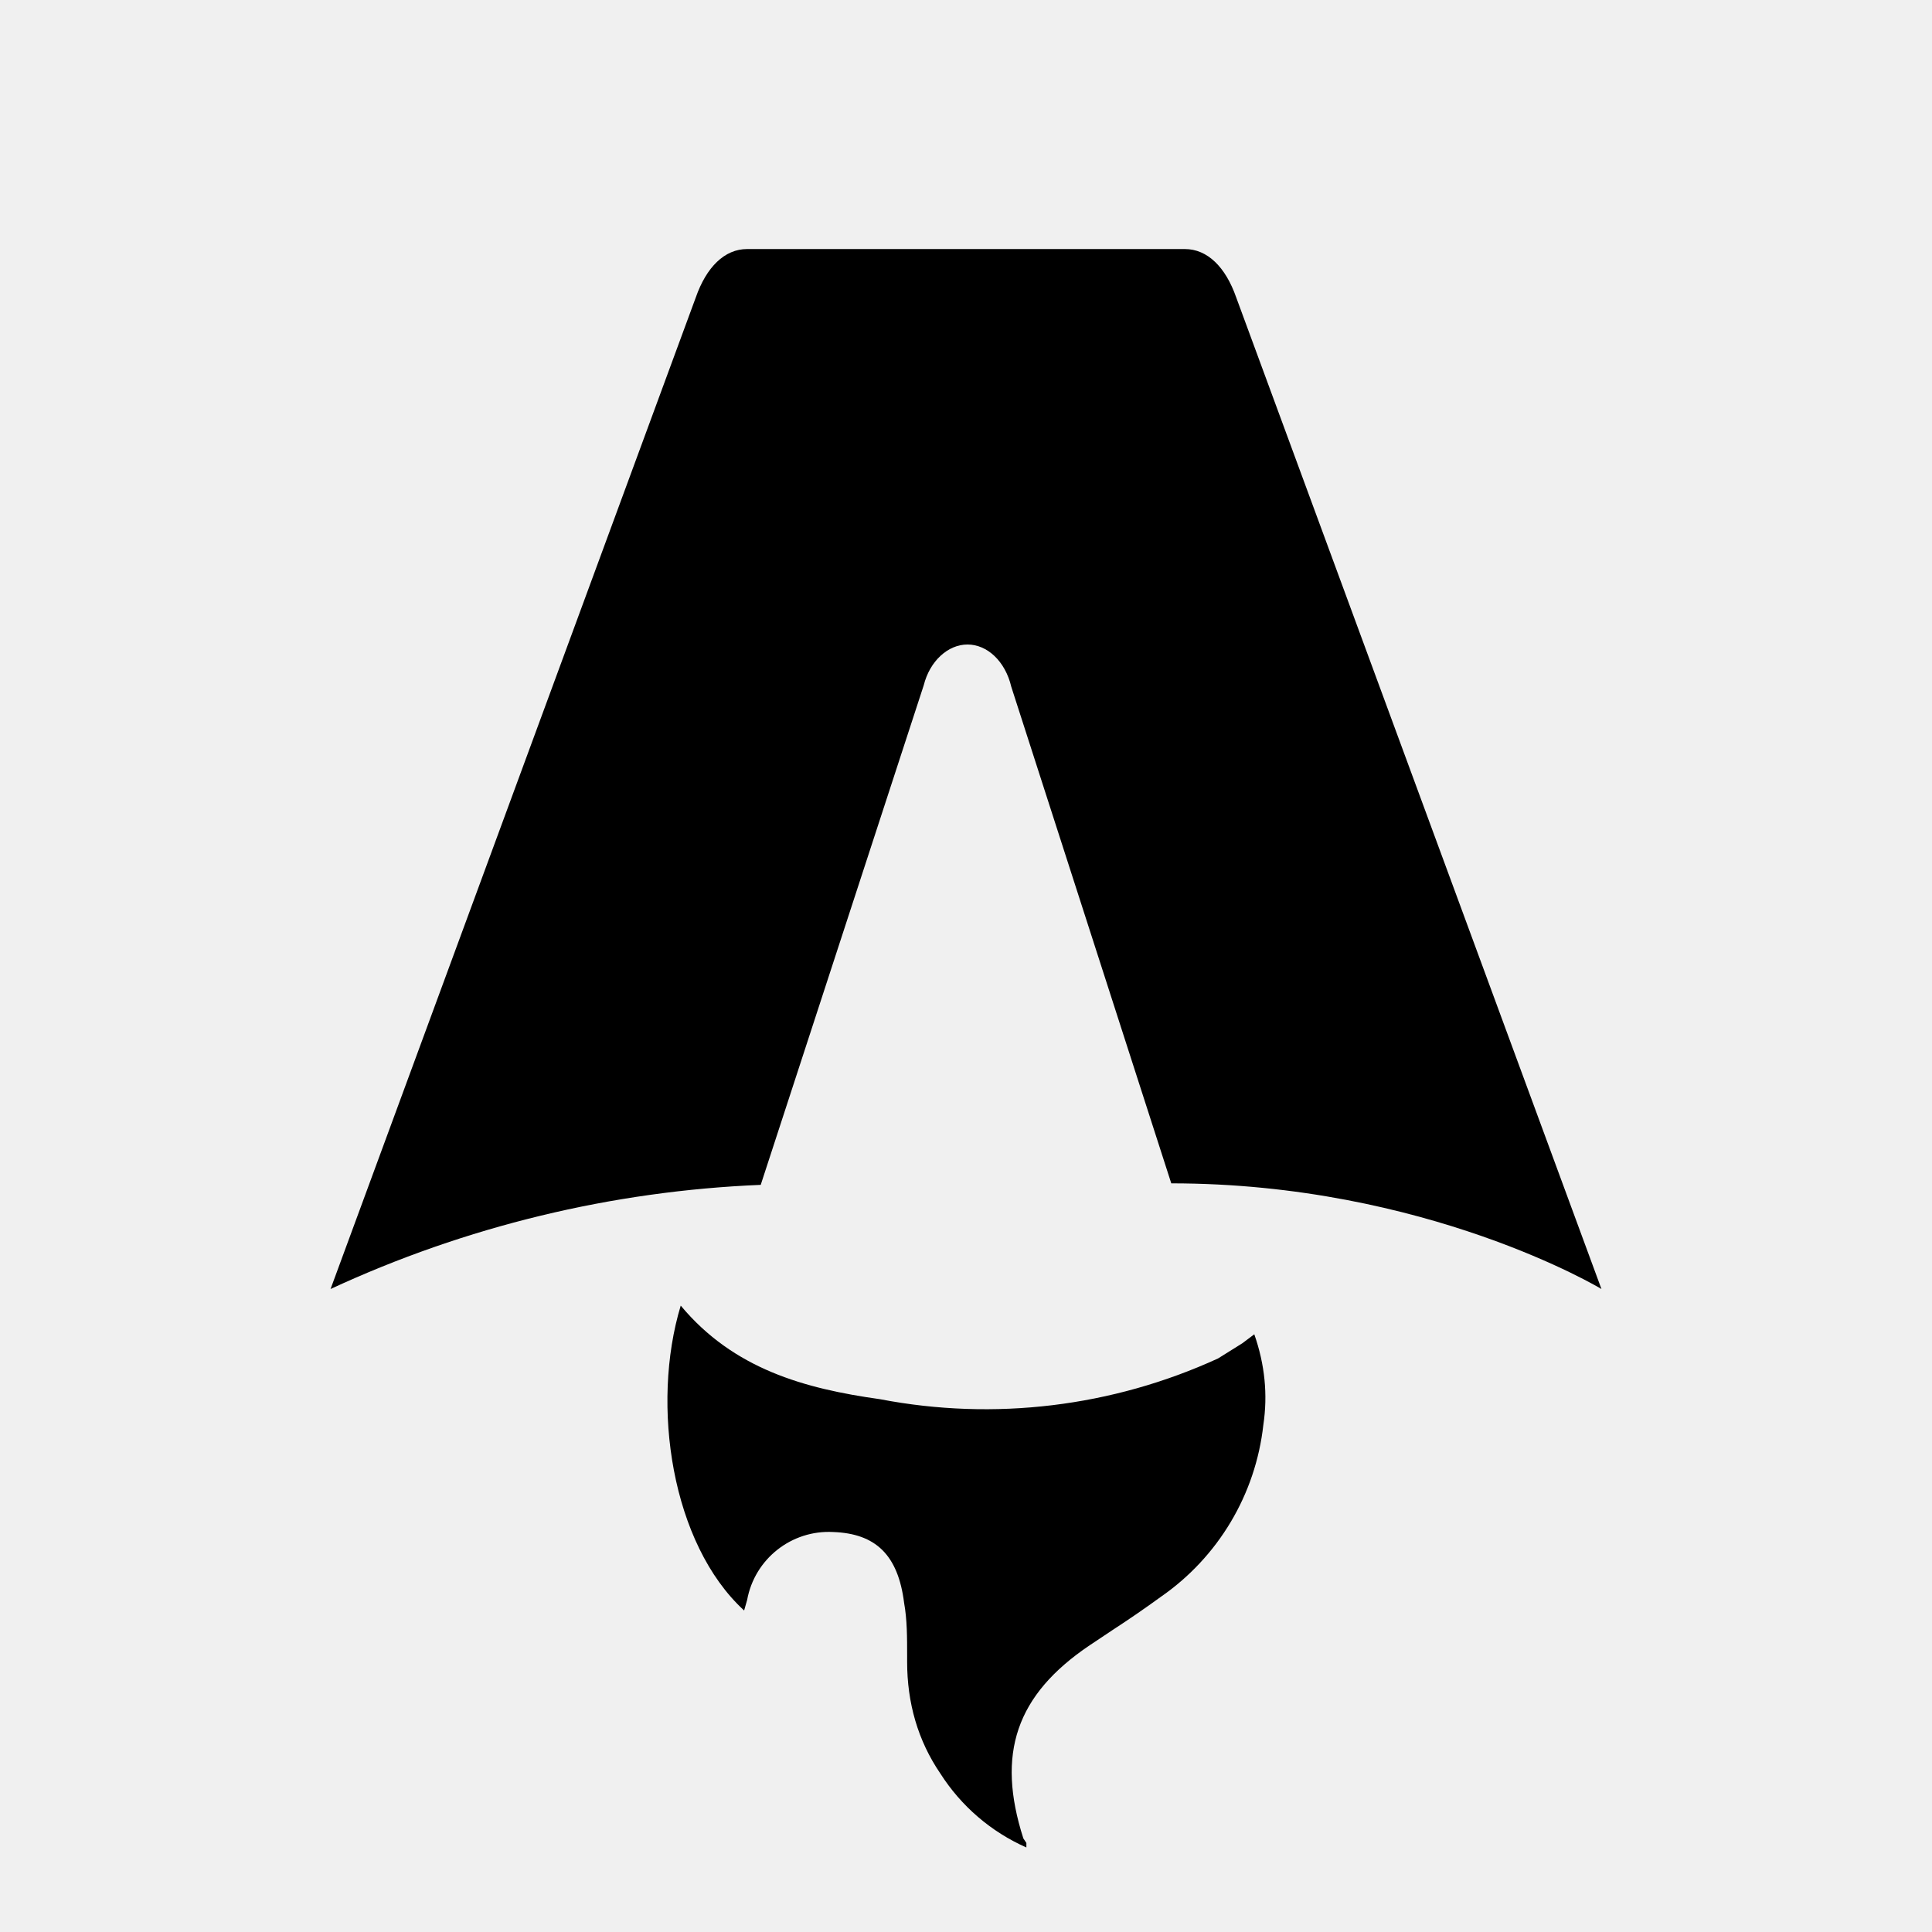
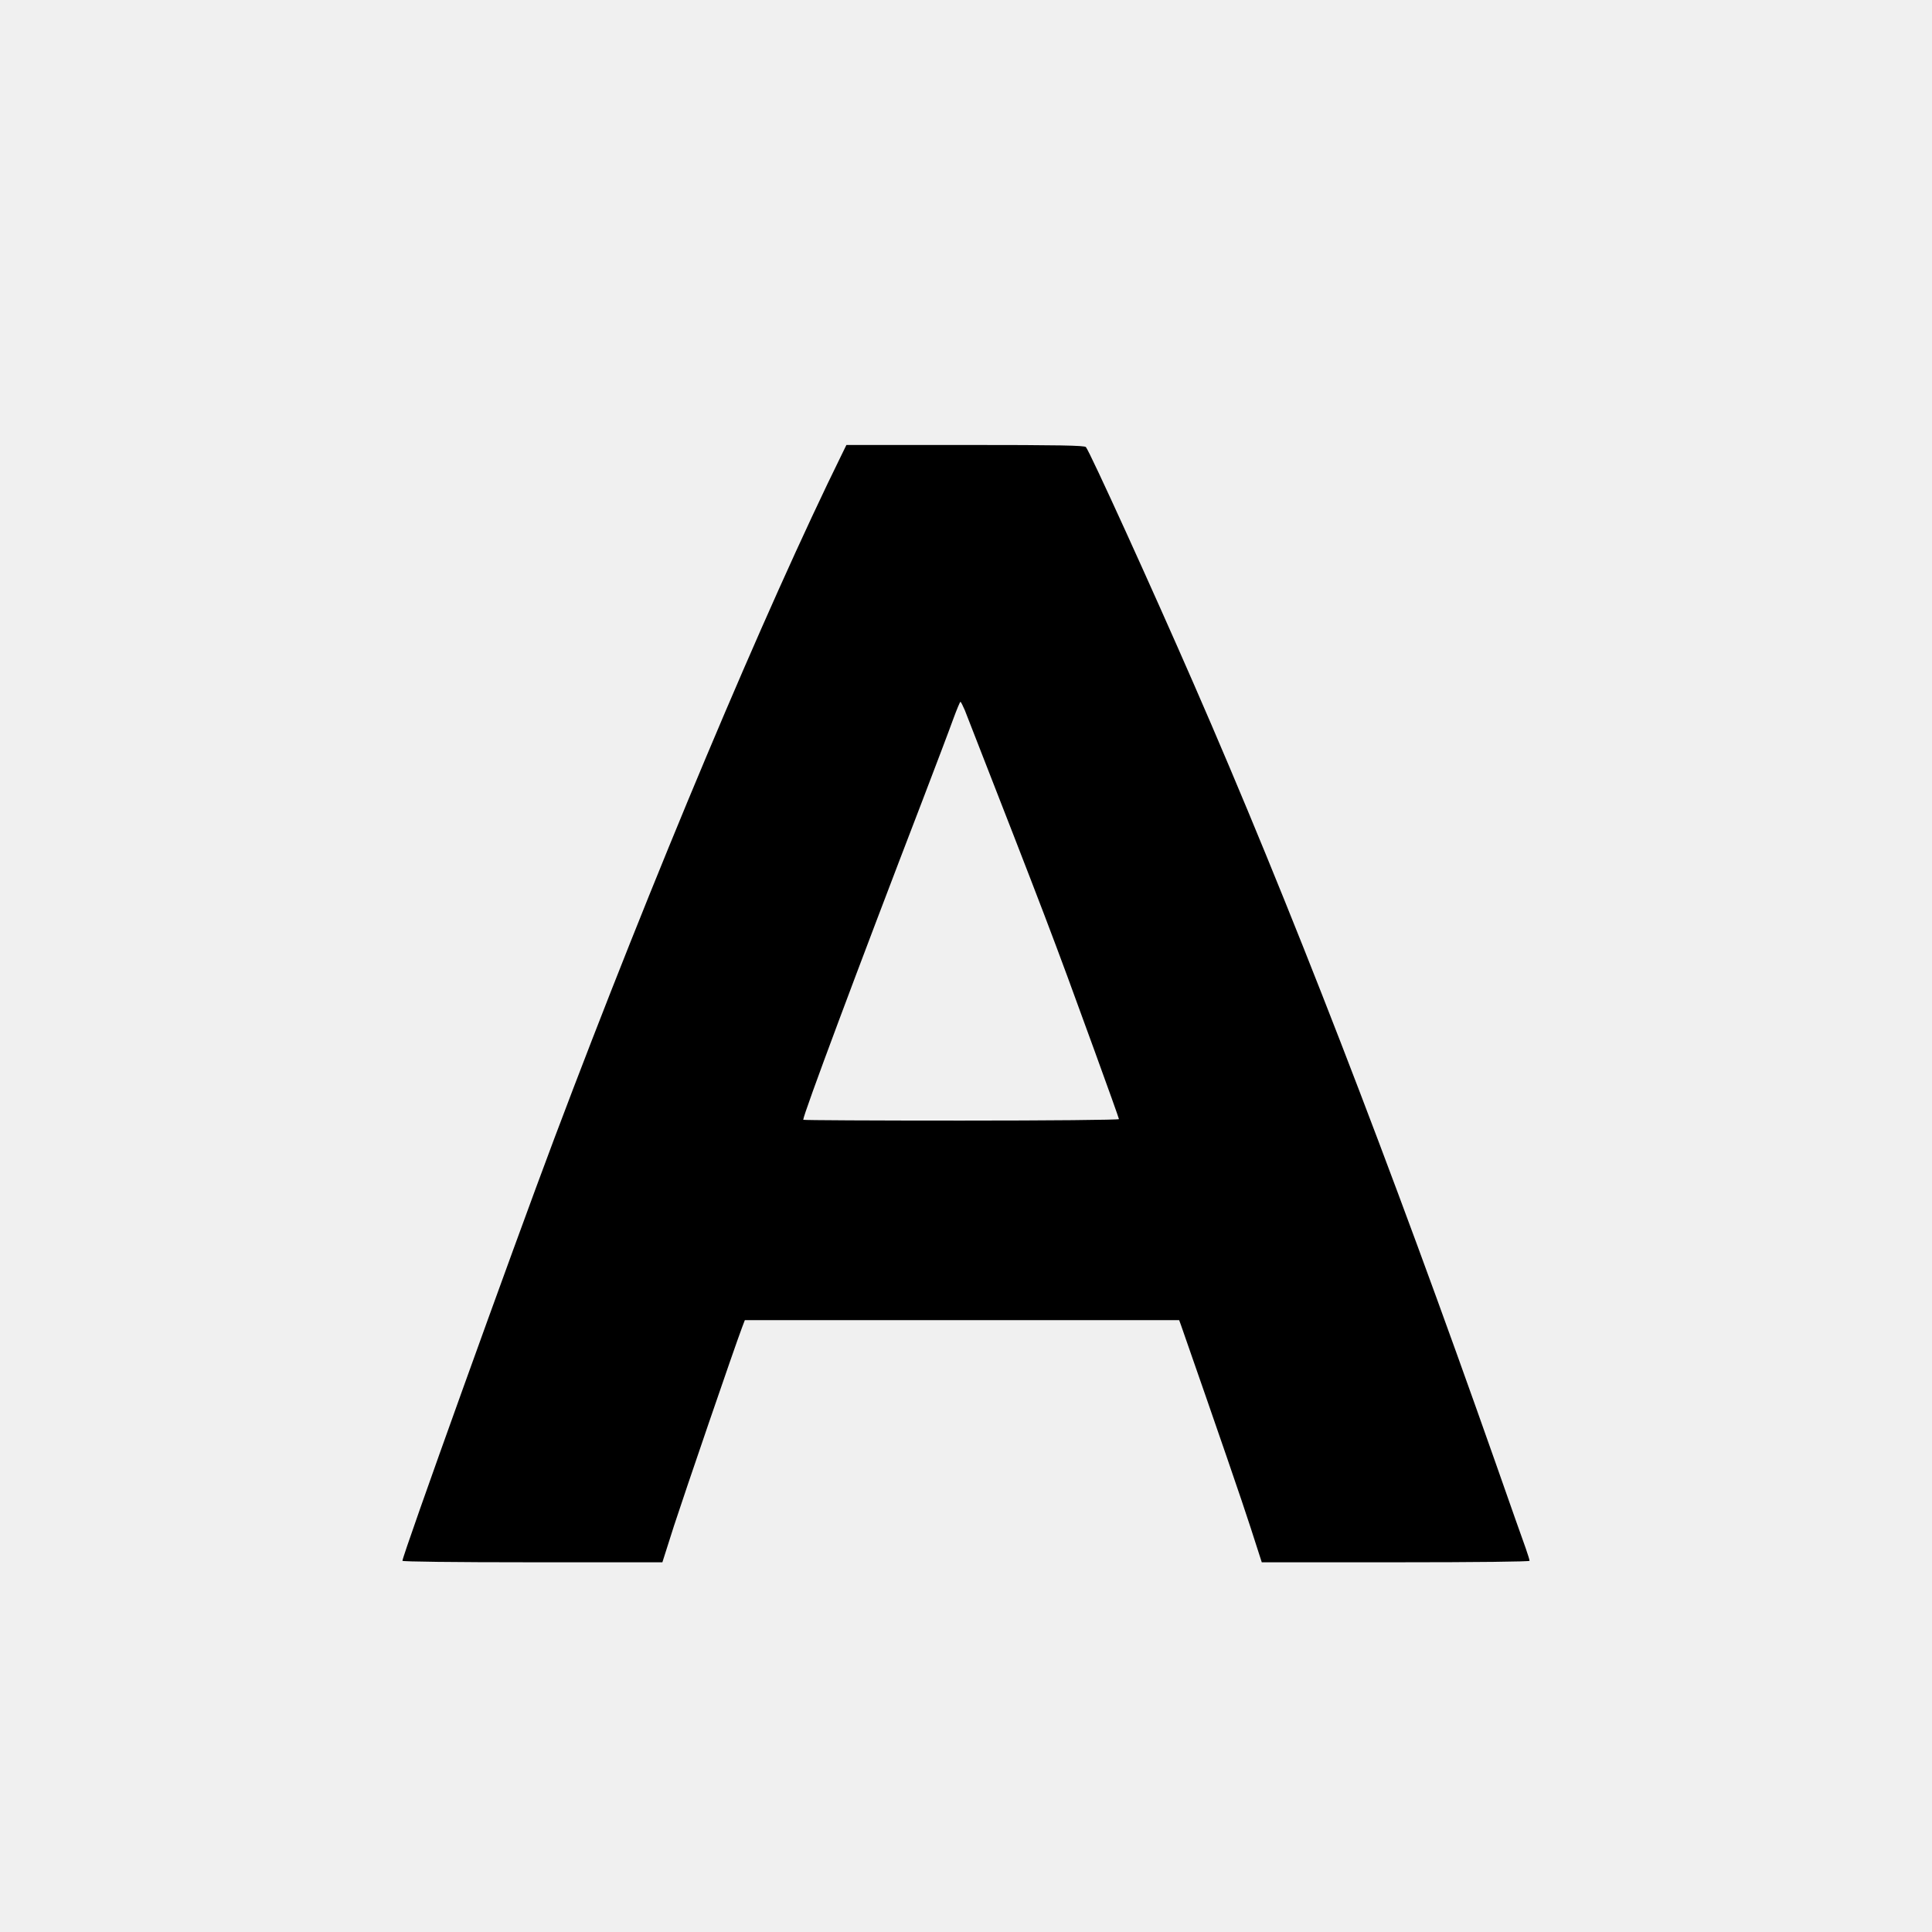
- <svg xmlns="http://www.w3.org/2000/svg" fill="none" viewBox="0 0 128 128">
-   <path d="M50.4 78.5a75.1 75.1 0 0 0-28.5 6.9l24.2-65.7c.7-2 1.9-3.2 3.4-3.2h29c1.5 0 2.7 1.2 3.4 3.2l24.2 65.7s-11.6-7-28.5-7L67 45.5c-.4-1.7-1.6-2.8-2.9-2.8-1.3 0-2.5 1.1-2.9 2.7L50.4 78.5Zm-1.1 28.2Zm-4.2-20.2c-2 6.6-.6 15.8 4.2 20.2a17.5 17.5 0 0 1 .2-.7 5.5 5.5 0 0 1 5.7-4.5c2.8.1 4.3 1.5 4.7 4.7.2 1.1.2 2.3.2 3.5v.4c0 2.7.7 5.2 2.2 7.4a13 13 0 0 0 5.7 4.9v-.3l-.2-.3c-1.8-5.6-.5-9.5 4.4-12.8l1.5-1a73 73 0 0 0 3.2-2.2 16 16 0 0 0 6.8-11.4c.3-2 .1-4-.6-6l-.8.6-1.6 1a37 37 0 0 1-22.4 2.7c-5-.7-9.7-2-13.2-6.2Z" />
+ <svg xmlns="http://www.w3.org/2000/svg" version="1.0" width="1181pt" height="1181pt" viewBox="0 0 1181 1181" preserveAspectRatio="xMidYMid meet">
+   <g transform="translate(0,1181) scale(0.1,-0.1)" fill="#000000" stroke="none">
+     <path d="M5151 9043 c-476 -966 -1161 -2596 -1761 -4188 -258 -685 -930 -2553 -930 -2586 0 -5 309 -9 794 -9 l795 0 71 223 c62 191 370 1091 417 1215 l16 42 1327 0 1328 0 10 -27 c234 -671 375 -1080 428 -1245 l67 -208 818 0 c505 0 819 4 819 9 0 6 -11 40 -24 78 -14 37 -95 268 -181 513 -648 1841 -1269 3445 -1849 4772 -255 585 -634 1417 -658 1445 -8 10 -159 13 -737 13 l-727 0 -23 -47z m747 -1575 c503 -1289 527 -1350 793 -2082 82 -225 149 -413 149 -417 0 -5 -434 -9 -965 -9 -531 0 -965 2 -965 5 0 31 332 920 730 1955 81 212 165 433 186 492 22 60 42 108 45 108 3 0 15 -24 27 -52z" />
+   </g>
  <style>
        path { fill: #000; }
        @media (prefers-color-scheme: dark) {
            path { fill: #FFF; }
        }
    </style>
</svg>
